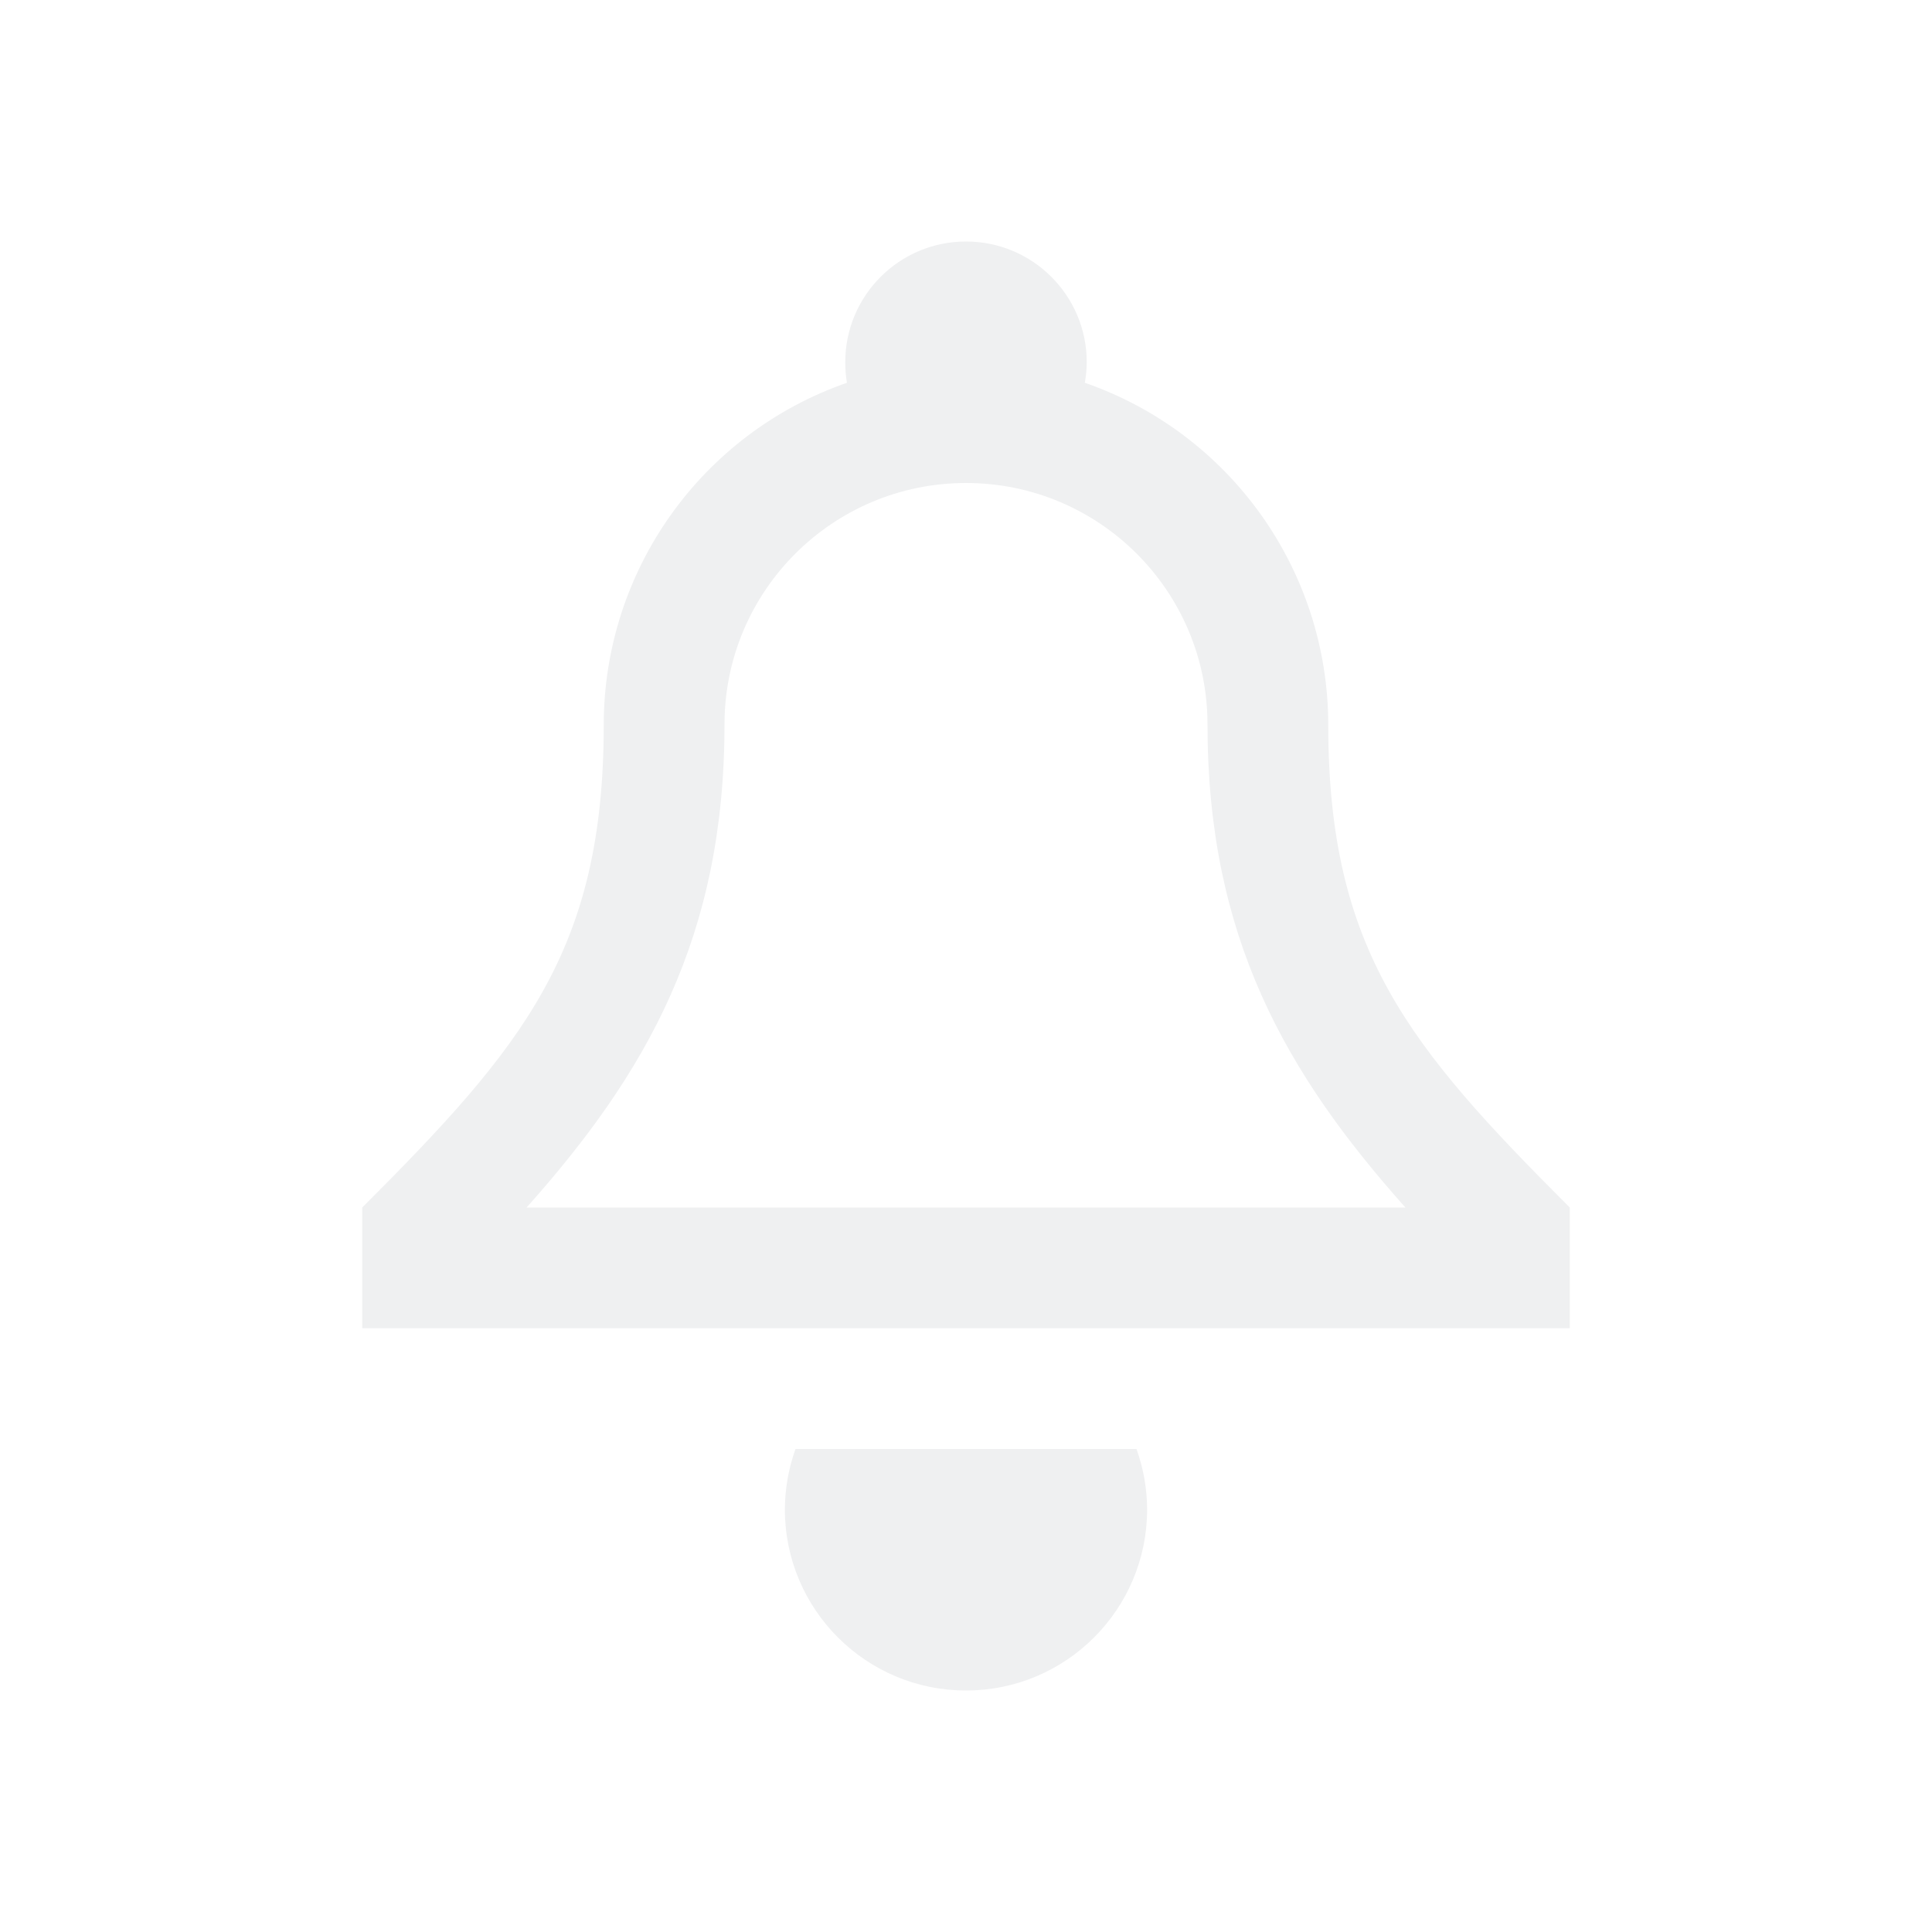
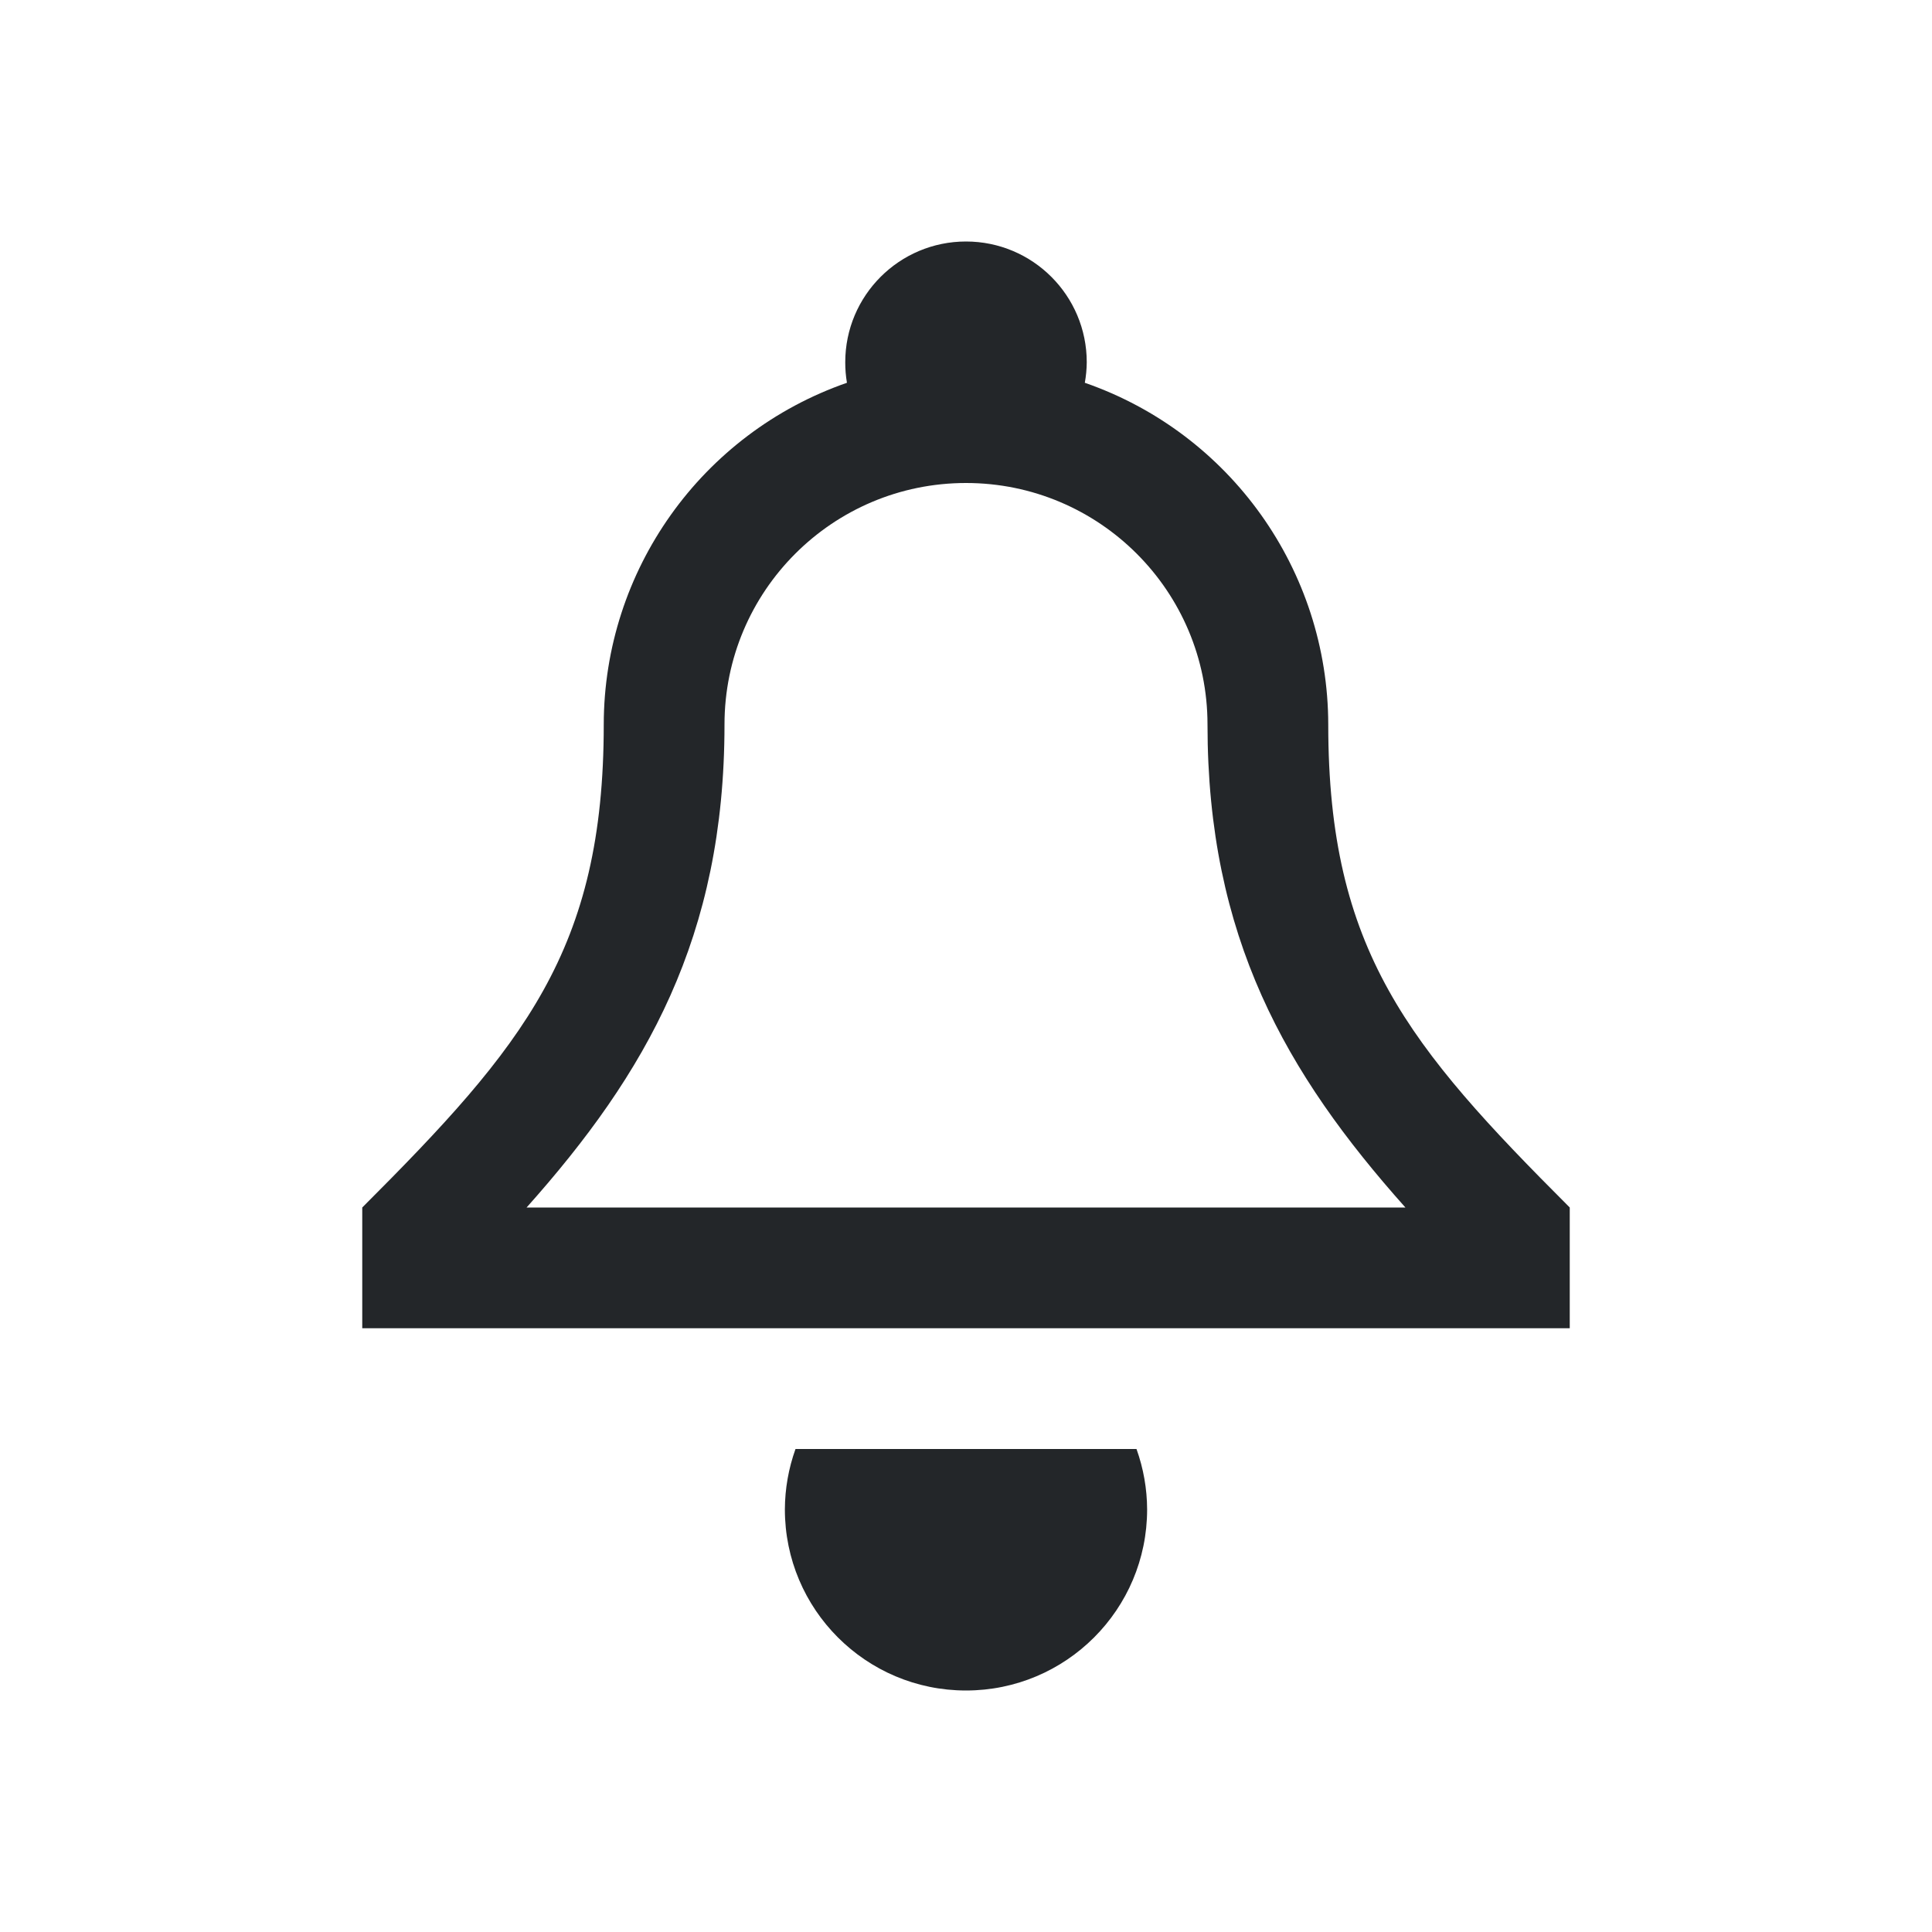
<svg xmlns="http://www.w3.org/2000/svg" version="1.1" viewBox="0 0 16 16">
  <style id="current-color-scheme" type="text/css">.ColorScheme-Text {
-             color:#eff0f1;
+             color:#232629;
        }</style>
  <circle cx="9.148" cy="2.5" r="0" />
  <path d="m8 2a1 1 0 0 0-1 1 1 1 0 0 0 0.014 0.17 3 3 0 0 0-2.014 2.83c0 1.868-0.664 2.664-2 4v1h10v-1c-1.336-1.336-2-2.132-2-4a3 3 0 0 0-2.016-2.83 1 1 0 0 0 0.016-0.17 1 1 0 0 0-1-1zm0 2a2 2 0 0 1 2 2c0 1.76 0.648 2.889 1.639 4h-1.639-4-1.639c0.991-1.111 1.639-2.24 1.639-4a2 2 0 0 1 2-2zm-1.412 8a1.5 1.5 0 0 0-0.088 0.5 1.5 1.5 0 0 0 1.5 1.5 1.5 1.5 0 0 0 1.5-1.5 1.5 1.5 0 0 0-0.088-0.5h-2.824z" class="ColorScheme-Text" fill="currentColor" />
</svg>
